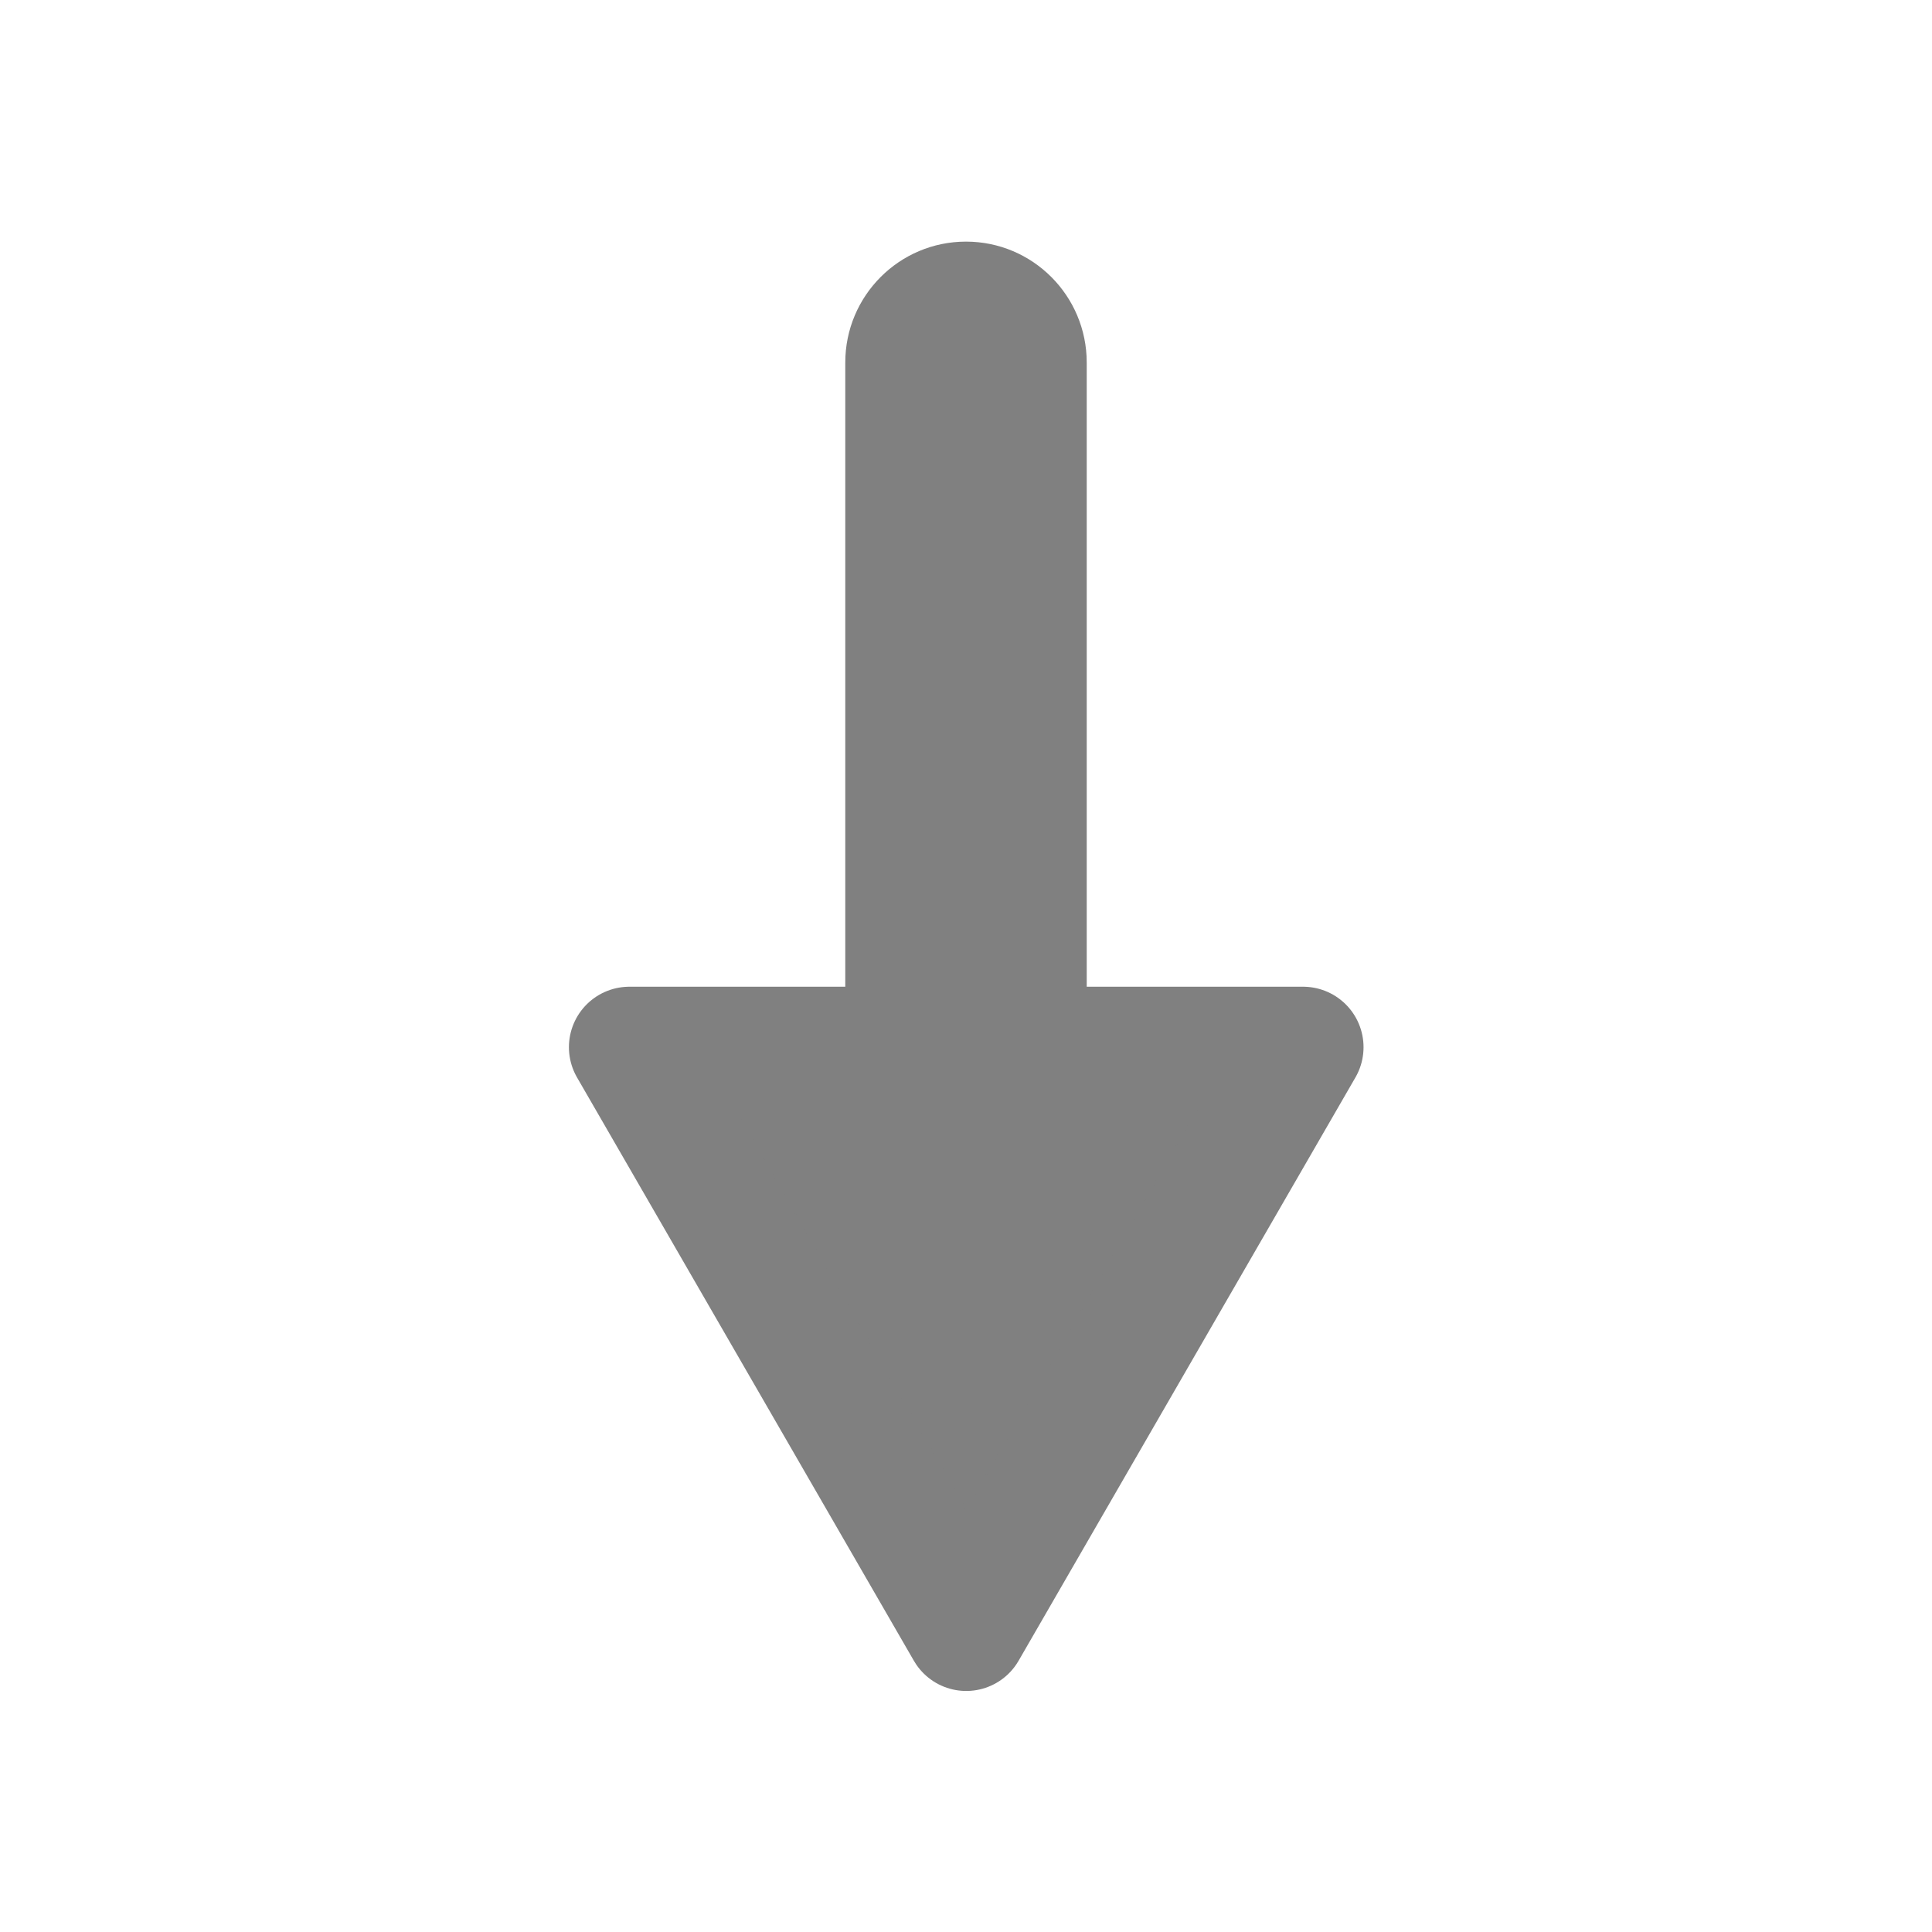
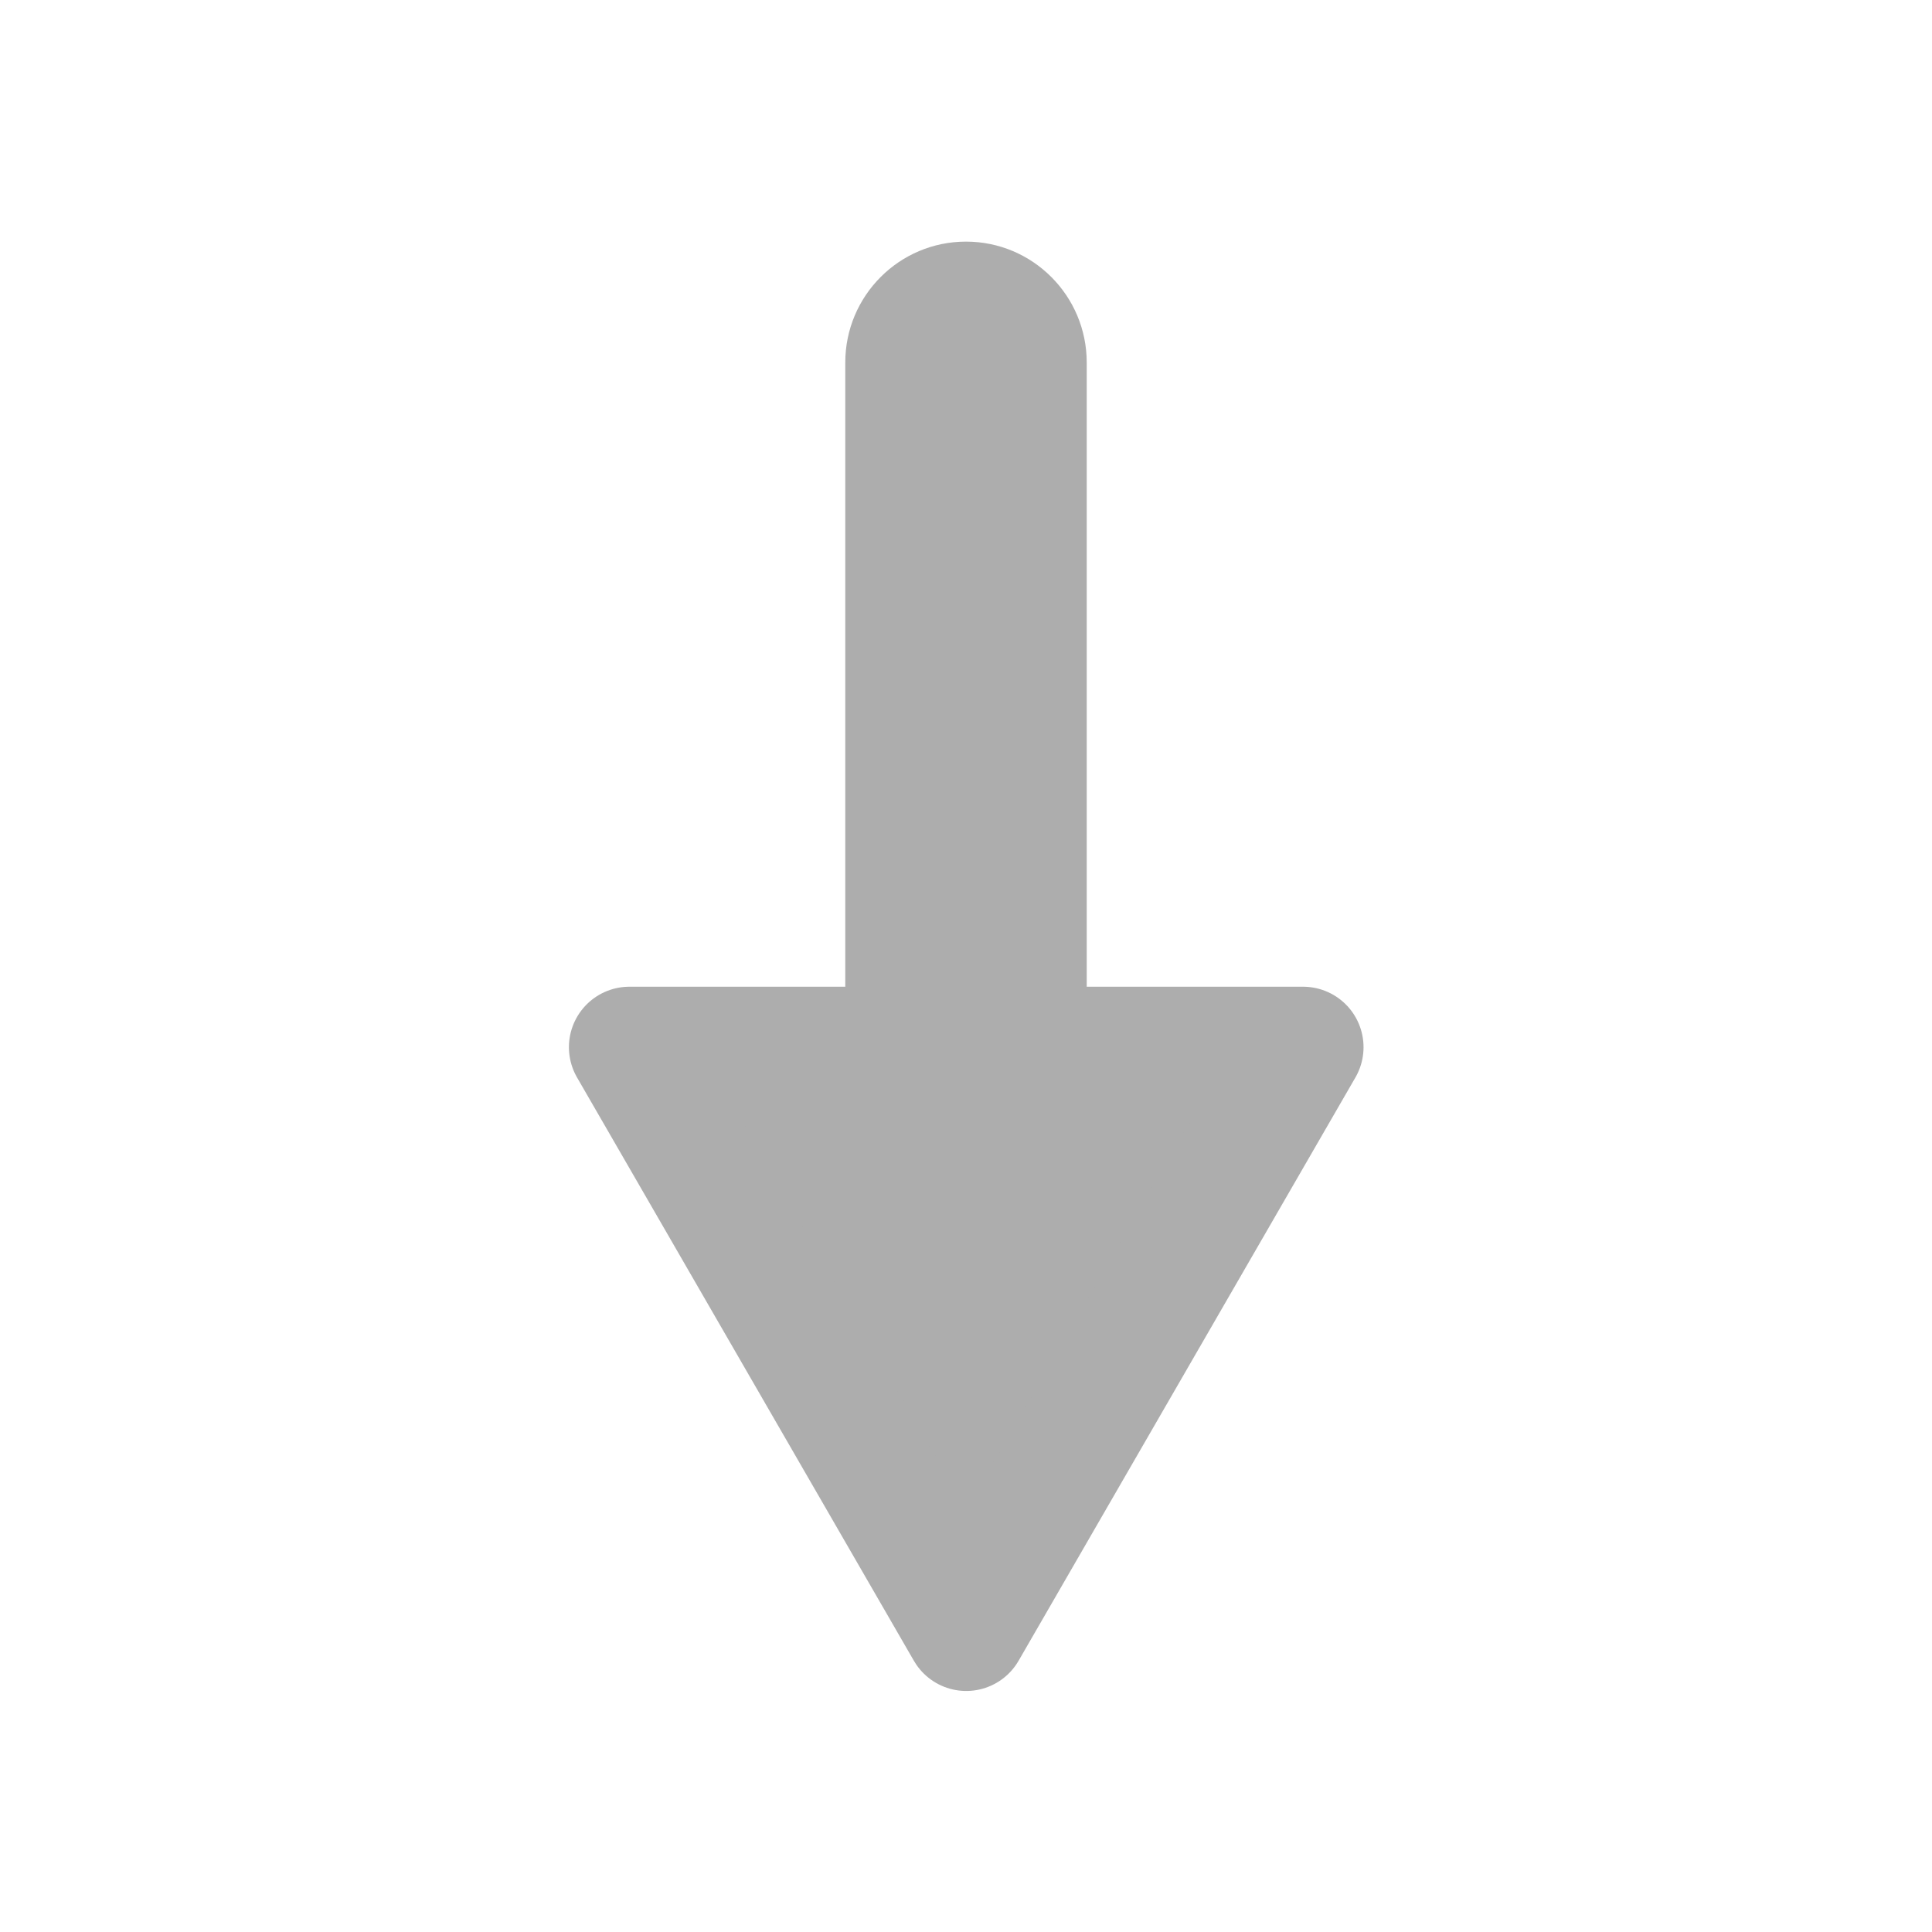
<svg xmlns="http://www.w3.org/2000/svg" width="16" height="16" viewBox="0 0 4.233 4.233" version="1.1" id="svg832">
  <defs id="defs826" />
  <g id="layer1" transform="translate(0,-292.7666)">
-     <rect style="opacity:1;fill:#808080;fill-opacity:1;fill-rule:nonzero;stroke:none;stroke-width:0.265;stroke-linecap:square;stroke-linejoin:round;stroke-miterlimit:4;stroke-dasharray:none;stroke-dashoffset:16;stroke-opacity:1;paint-order:normal" id="rect845" width="0.529" height="2.646" x="-2.381" y="-295.942" ry="0.265" transform="scale(-1)" />
-     <path style="opacity:1;fill:#808080;fill-opacity:1;fill-rule:nonzero;stroke:#808080;stroke-width:0.265;stroke-linecap:square;stroke-linejoin:round;stroke-miterlimit:4;stroke-dasharray:none;stroke-dashoffset:16;stroke-opacity:1;paint-order:normal" id="path859" d="m -1.379,-295.061 -1.476,0 0.738,-1.278 z" transform="scale(-1)" />
+     <rect style="opacity:1;fill:#adadad;fill-opacity:1;fill-rule:nonzero;stroke:none;stroke-width:0.265;stroke-linecap:square;stroke-linejoin:round;stroke-miterlimit:4;stroke-dasharray:none;stroke-dashoffset:16;stroke-opacity:1;paint-order:normal" id="rect845" width="0.529" height="2.646" x="-2.381" y="-295.942" ry="0.265" transform="scale(-1)" />
+     <path style="opacity:1;fill:#adadad;fill-opacity:1;fill-rule:nonzero;stroke:#adadad;stroke-width:0.265;stroke-linecap:square;stroke-linejoin:round;stroke-miterlimit:4;stroke-dasharray:none;stroke-dashoffset:16;stroke-opacity:1;paint-order:normal" id="path859" d="m -1.379,-295.061 -1.476,0 0.738,-1.278 z" transform="scale(-1)" />
  </g>
</svg>
